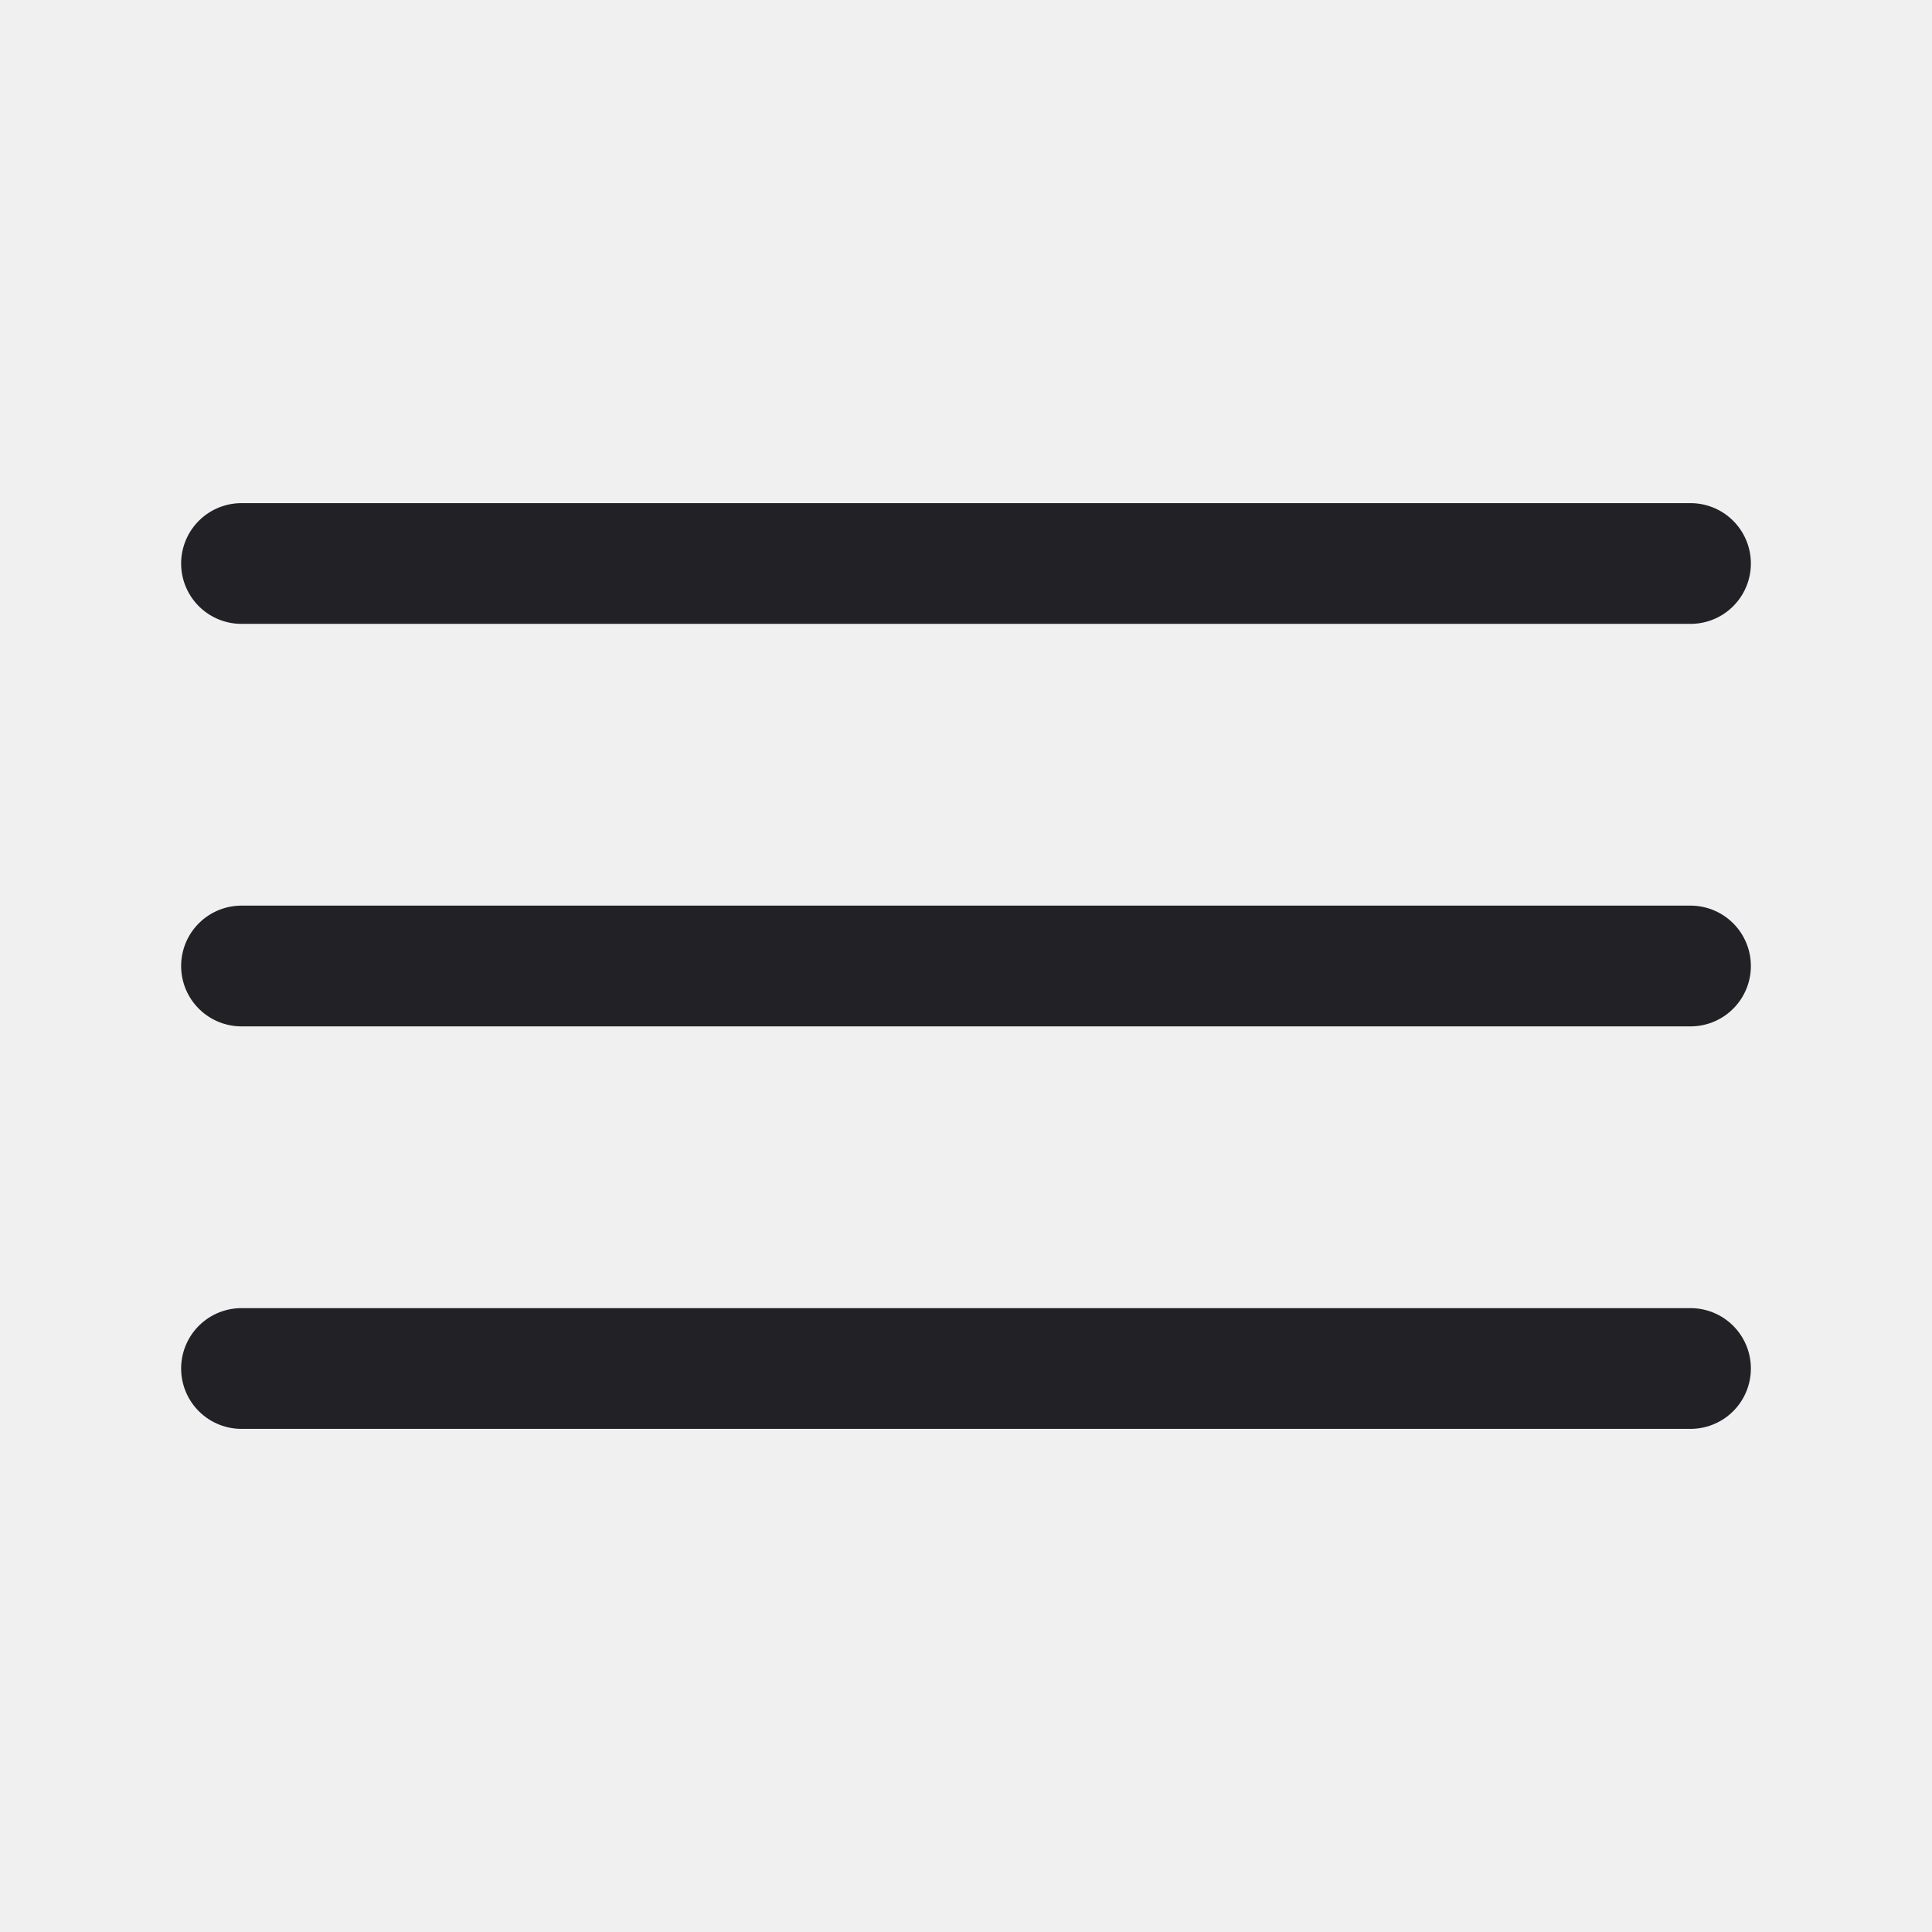
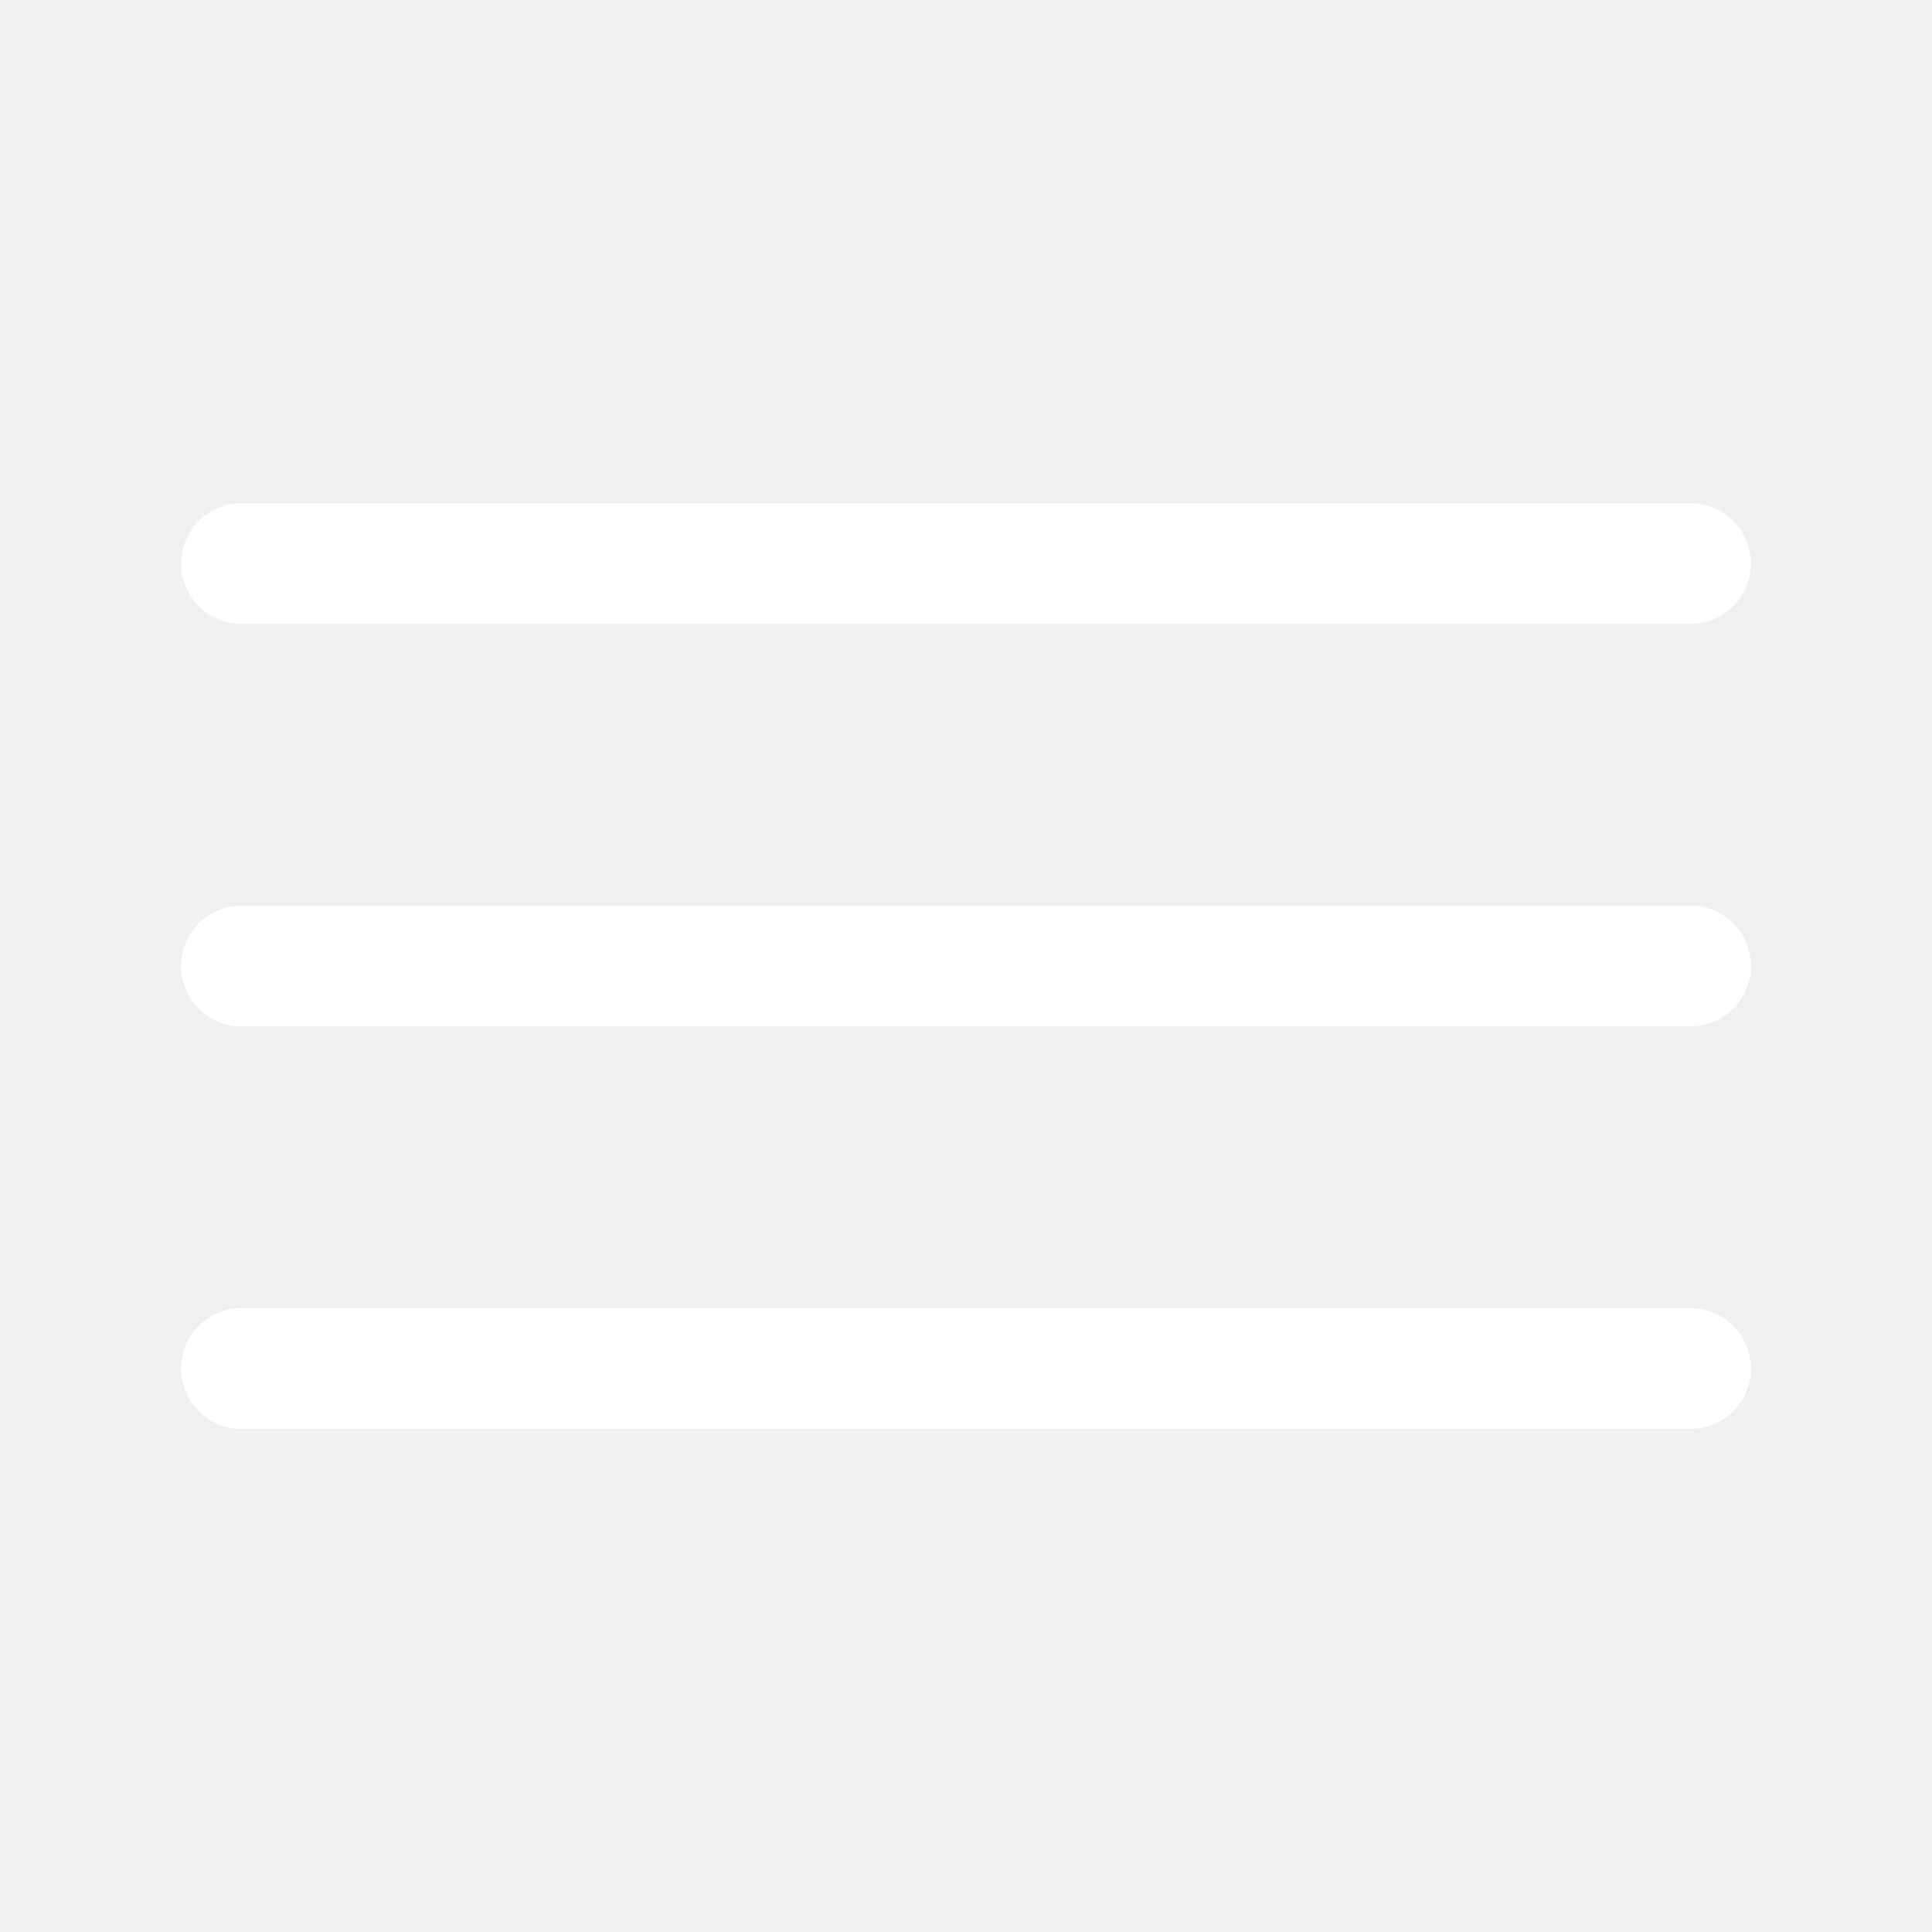
<svg xmlns="http://www.w3.org/2000/svg" width="24" height="24" viewBox="0 0 24 24" fill="none">
-   <path d="M3 7H21" stroke="#212126" stroke-width="1.5" stroke-linecap="round" />
-   <path d="M3 12H21" stroke="#212126" stroke-width="1.5" stroke-linecap="round" />
-   <path d="M3 17H21" stroke="#212126" stroke-width="1.5" stroke-linecap="round" />
+   <path d="M3 7H21" stroke="white" stroke-width="1.5" stroke-linecap="round" />
+   <path d="M3 12H21" stroke="white" stroke-width="1.5" stroke-linecap="round" />
+   <path d="M3 17H21" stroke="white" stroke-width="1.5" stroke-linecap="round" />
</svg>
